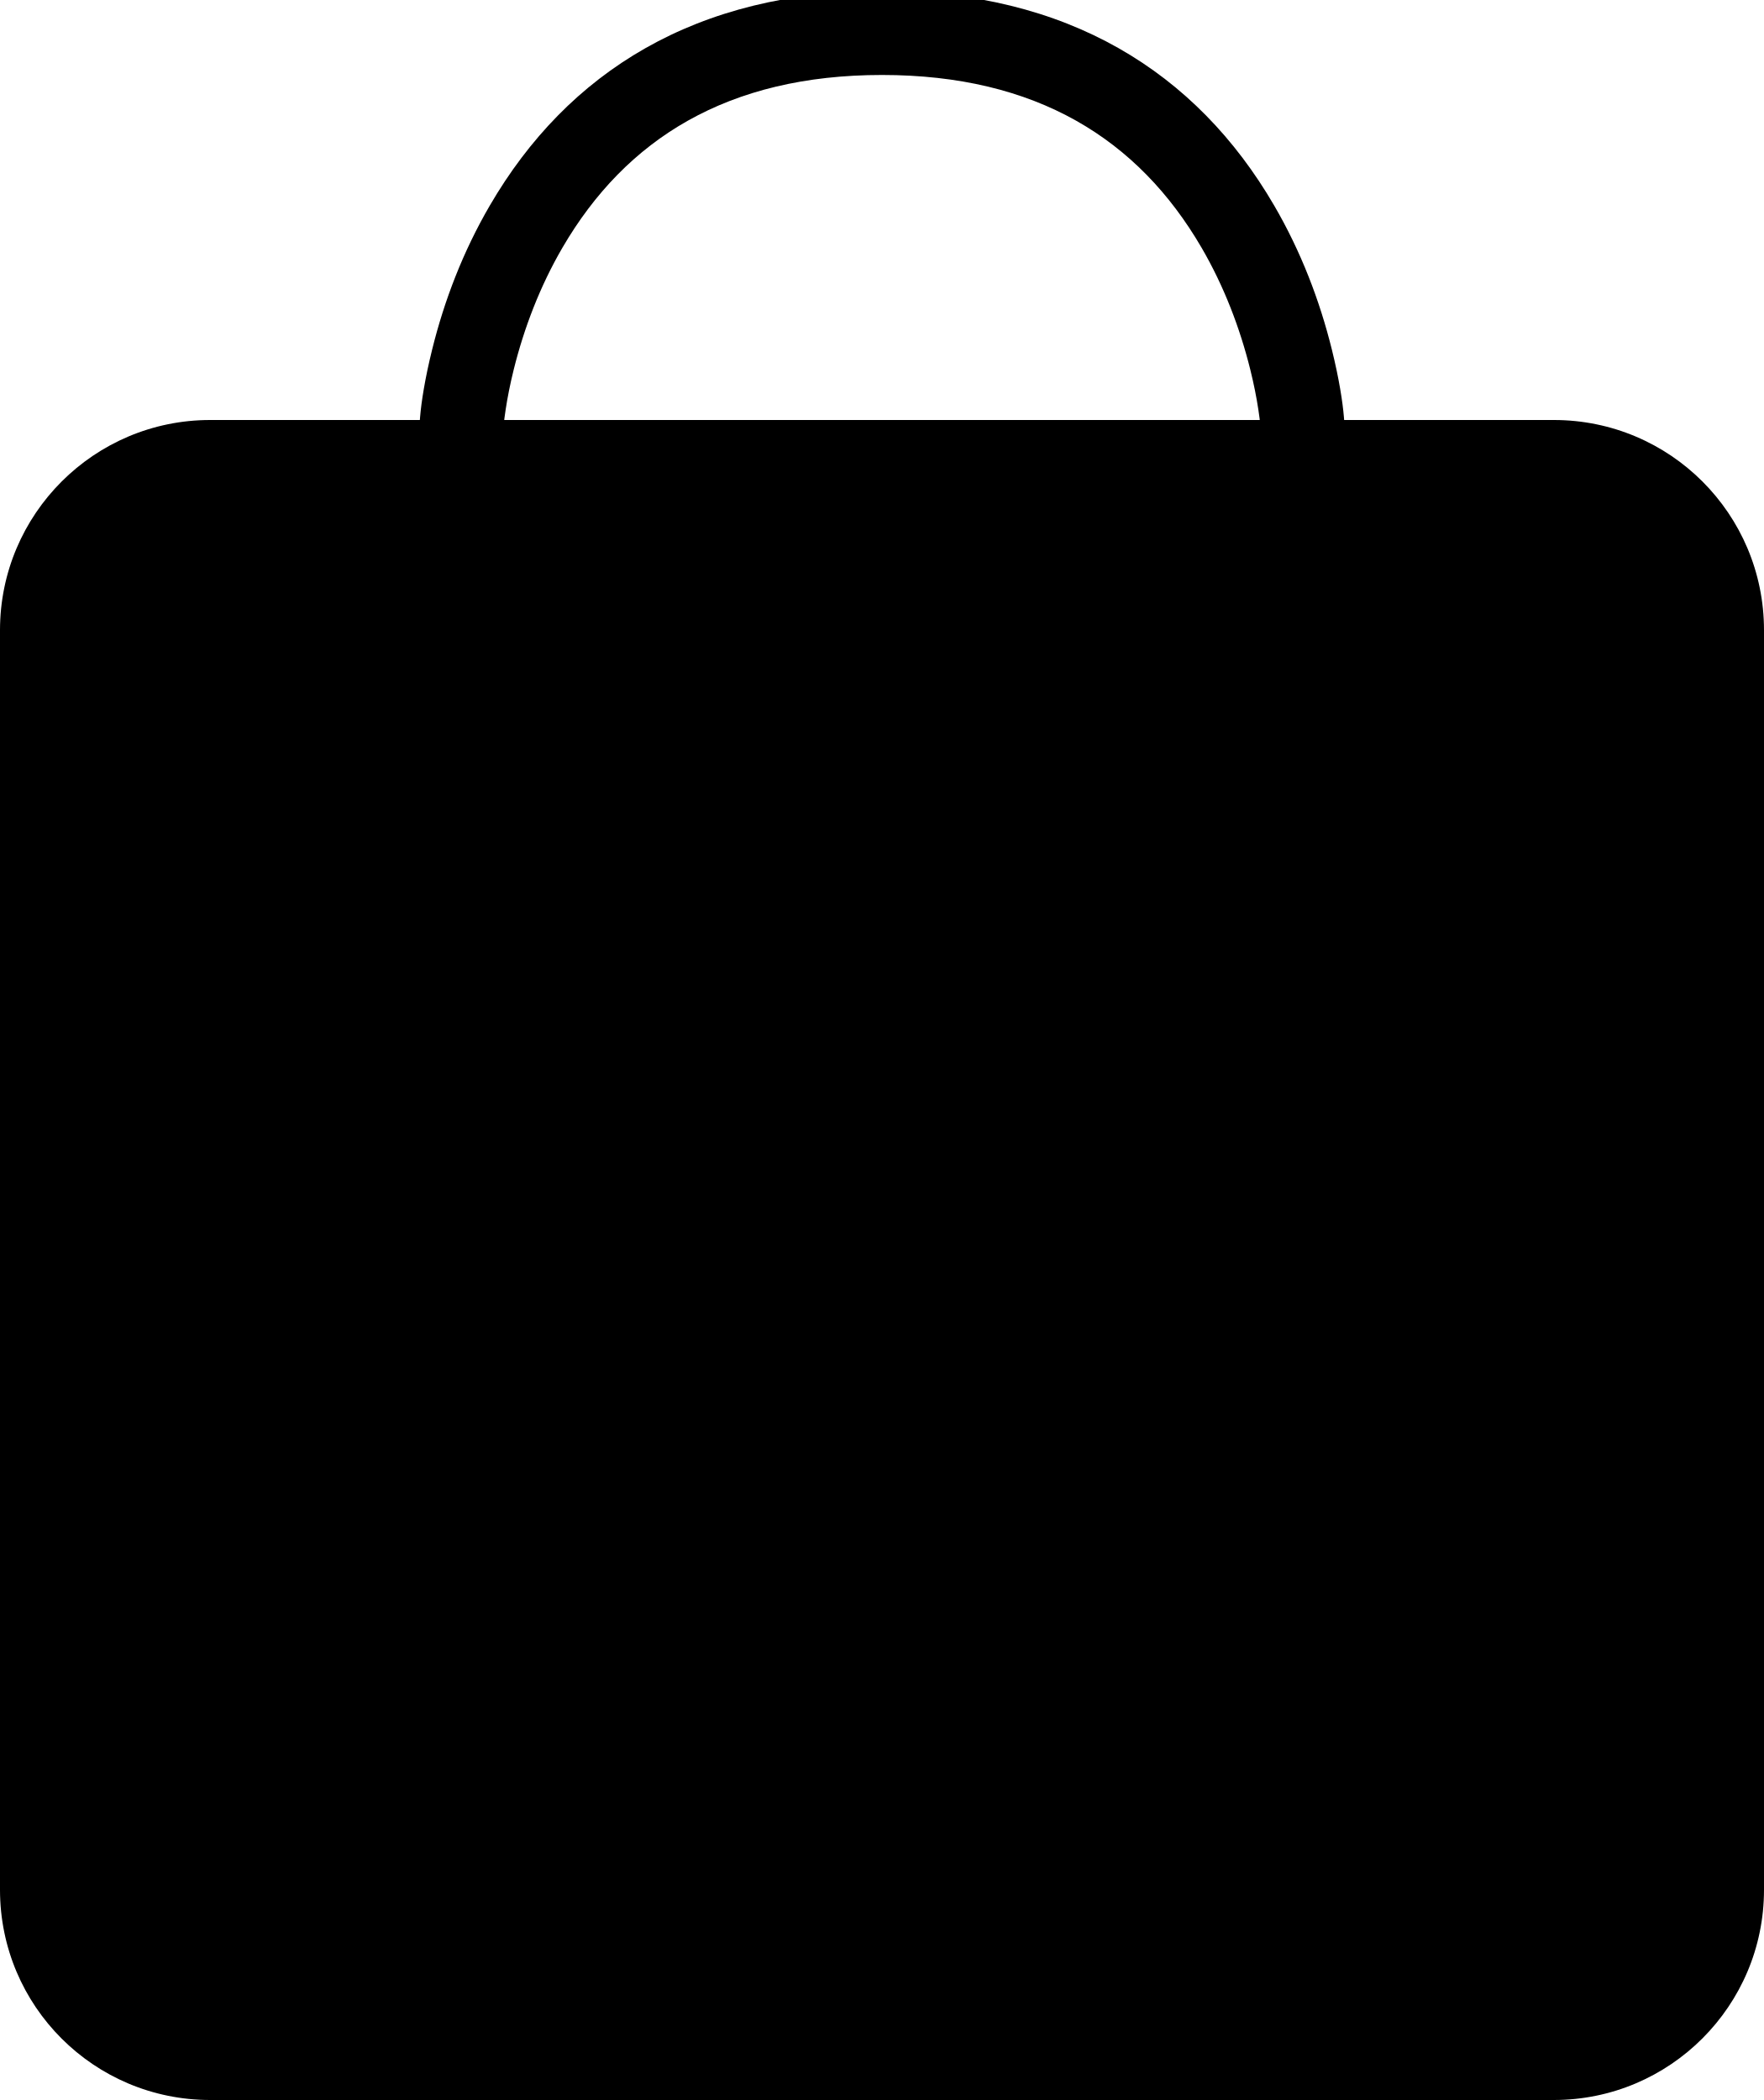
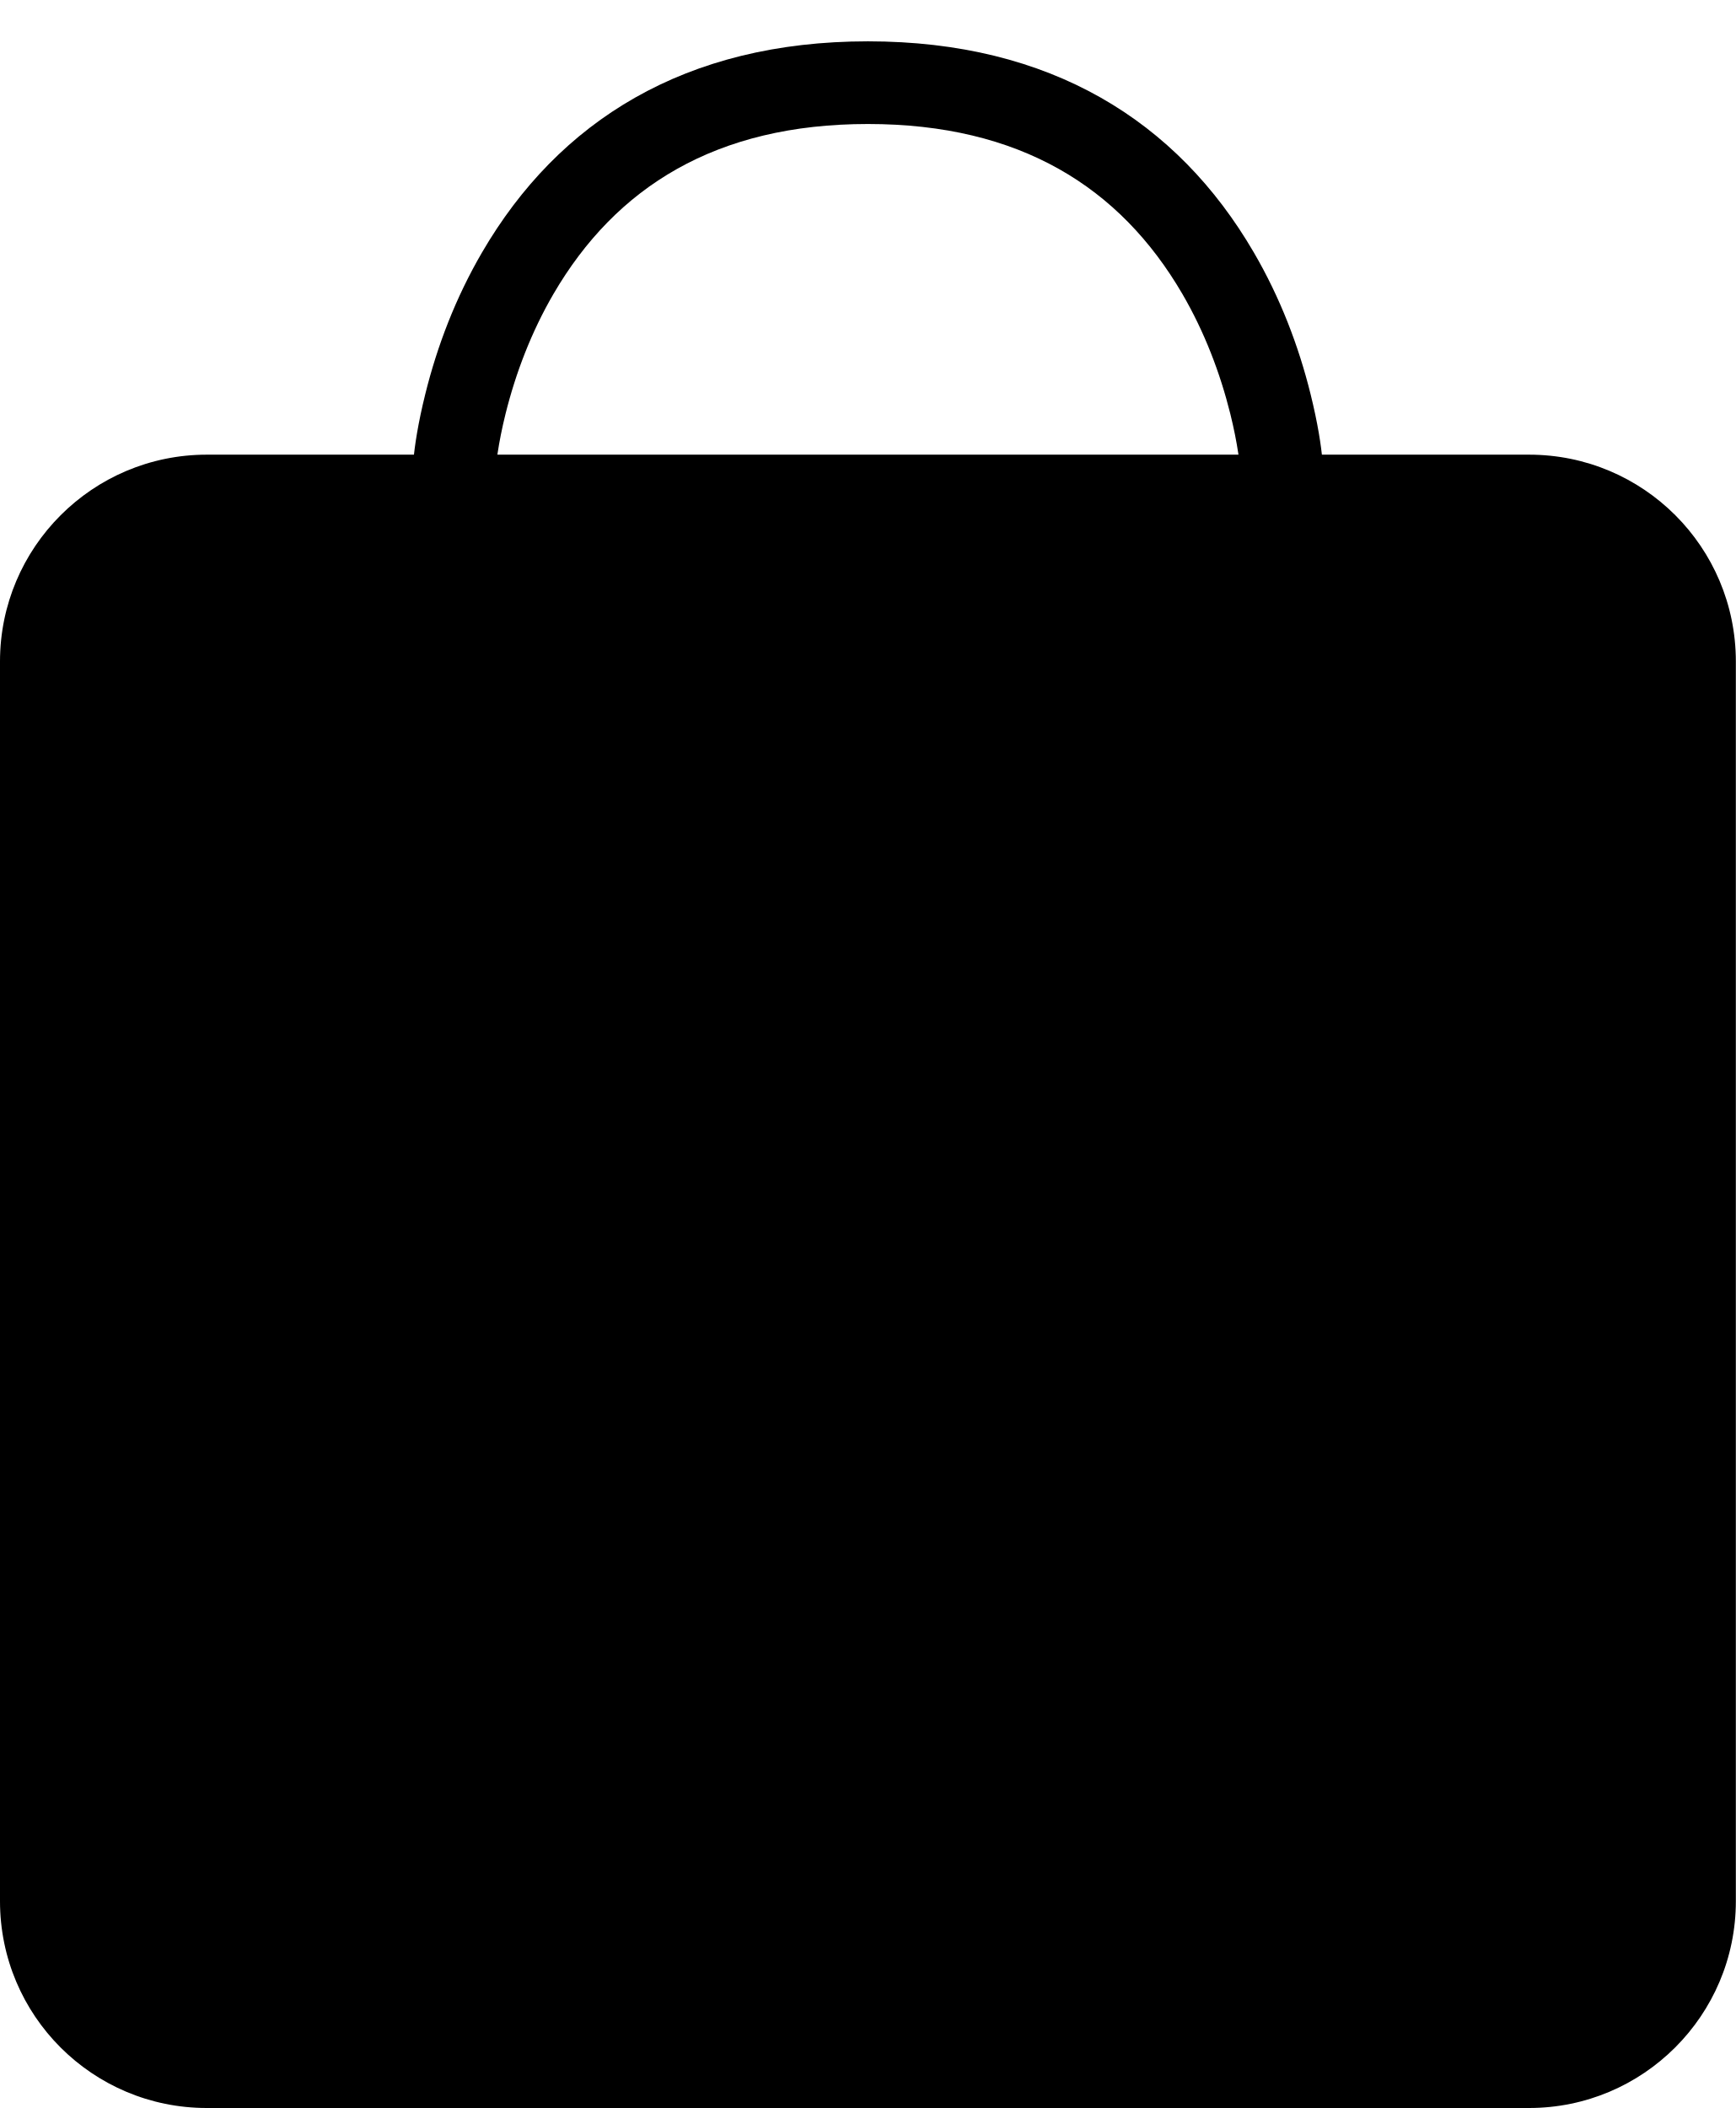
- <svg xmlns="http://www.w3.org/2000/svg" width="42px" height="50px" viewBox="0 0 42 50" version="1.1">
+ <svg xmlns="http://www.w3.org/2000/svg" width="42px" height="51px" viewBox="0 0 42 51" version="1.1">
  <defs />
  <g id="Page-1" stroke="none" stroke-width="1" fill="none" fill-rule="evenodd">
-     <g id="bag_fill" transform="translate(0, -1)" fill="#000000">
-       <path d="M5.004,11 L36.996,11 C39.76,11 42,13.236 42,16.005 L42,45.995 C42,48.759 39.757,51 36.996,51 L5.004,51 C2.24,51 0,48.764 0,45.995 L0,16.005 C0,13.241 2.243,11 5.004,11 Z" id="Combined-Shape" />
-       <path d="M12.039,10.755 C12.082,10.469 12.145,10.148 12.231,9.801 C12.478,8.808 12.857,7.815 13.392,6.896 C14.899,4.311 17.322,2.785 21,2.785 C24.678,2.785 27.101,4.311 28.608,6.896 C29.143,7.815 29.522,8.808 29.769,9.801 C29.855,10.148 29.918,10.469 29.961,10.755 C29.987,10.92 29.999,11.031 30.003,11.08 L30.084,12.077 L32.077,11.916 L31.997,10.92 C31.969,10.581 31.885,10.024 31.71,9.319 C31.421,8.153 30.975,6.986 30.335,5.889 C28.485,2.714 25.422,0.785 21,0.785 C16.578,0.785 13.515,2.714 11.665,5.889 C11.025,6.986 10.579,8.153 10.29,9.319 C10.115,10.024 10.031,10.581 10.003,10.92 L9.923,11.916 L11.916,12.077 L11.997,11.08 C12.001,11.031 12.013,10.92 12.039,10.755 Z" id="Line" />
+     <g id="bag_fill" transform="translate(0, 1)" fill="#000000">
+       <path d="M5.004,10 L36.996,10 C39.76,10 42,12.236 42,15.005 L42,44.995 C42,47.759 39.757,50 36.996,50 L5.004,50 C2.24,50 0,47.764 0,44.995 L0,15.005 C0,12.241 2.243,10 5.004,10 Z" id="Combined-Shape" />
+       <path d="M12.039,9.97 C12.082,9.684 12.145,9.363 12.231,9.016 C12.478,8.023 12.857,7.03 13.392,6.111 C14.899,3.527 17.322,2 21,2 C24.678,2 27.101,3.527 28.608,6.111 C29.143,7.03 29.522,8.023 29.769,9.016 C29.855,9.363 29.918,9.684 29.961,9.97 C29.987,10.135 29.999,10.247 30.003,10.296 L30.084,11.292 L32.077,11.132 L31.997,10.135 C31.969,9.796 31.885,9.239 31.71,8.535 C31.421,7.368 30.975,6.201 30.335,5.104 C28.485,1.929 25.422,0 21,0 C16.578,2.22044605e-16 13.515,1.929 11.665,5.104 C11.025,6.201 10.579,7.368 10.29,8.535 C10.115,9.239 10.031,9.796 10.003,10.135 L9.923,11.132 L11.916,11.292 L11.997,10.296 C12.001,10.247 12.013,10.135 12.039,9.97 Z" id="Line" />
    </g>
  </g>
</svg>
